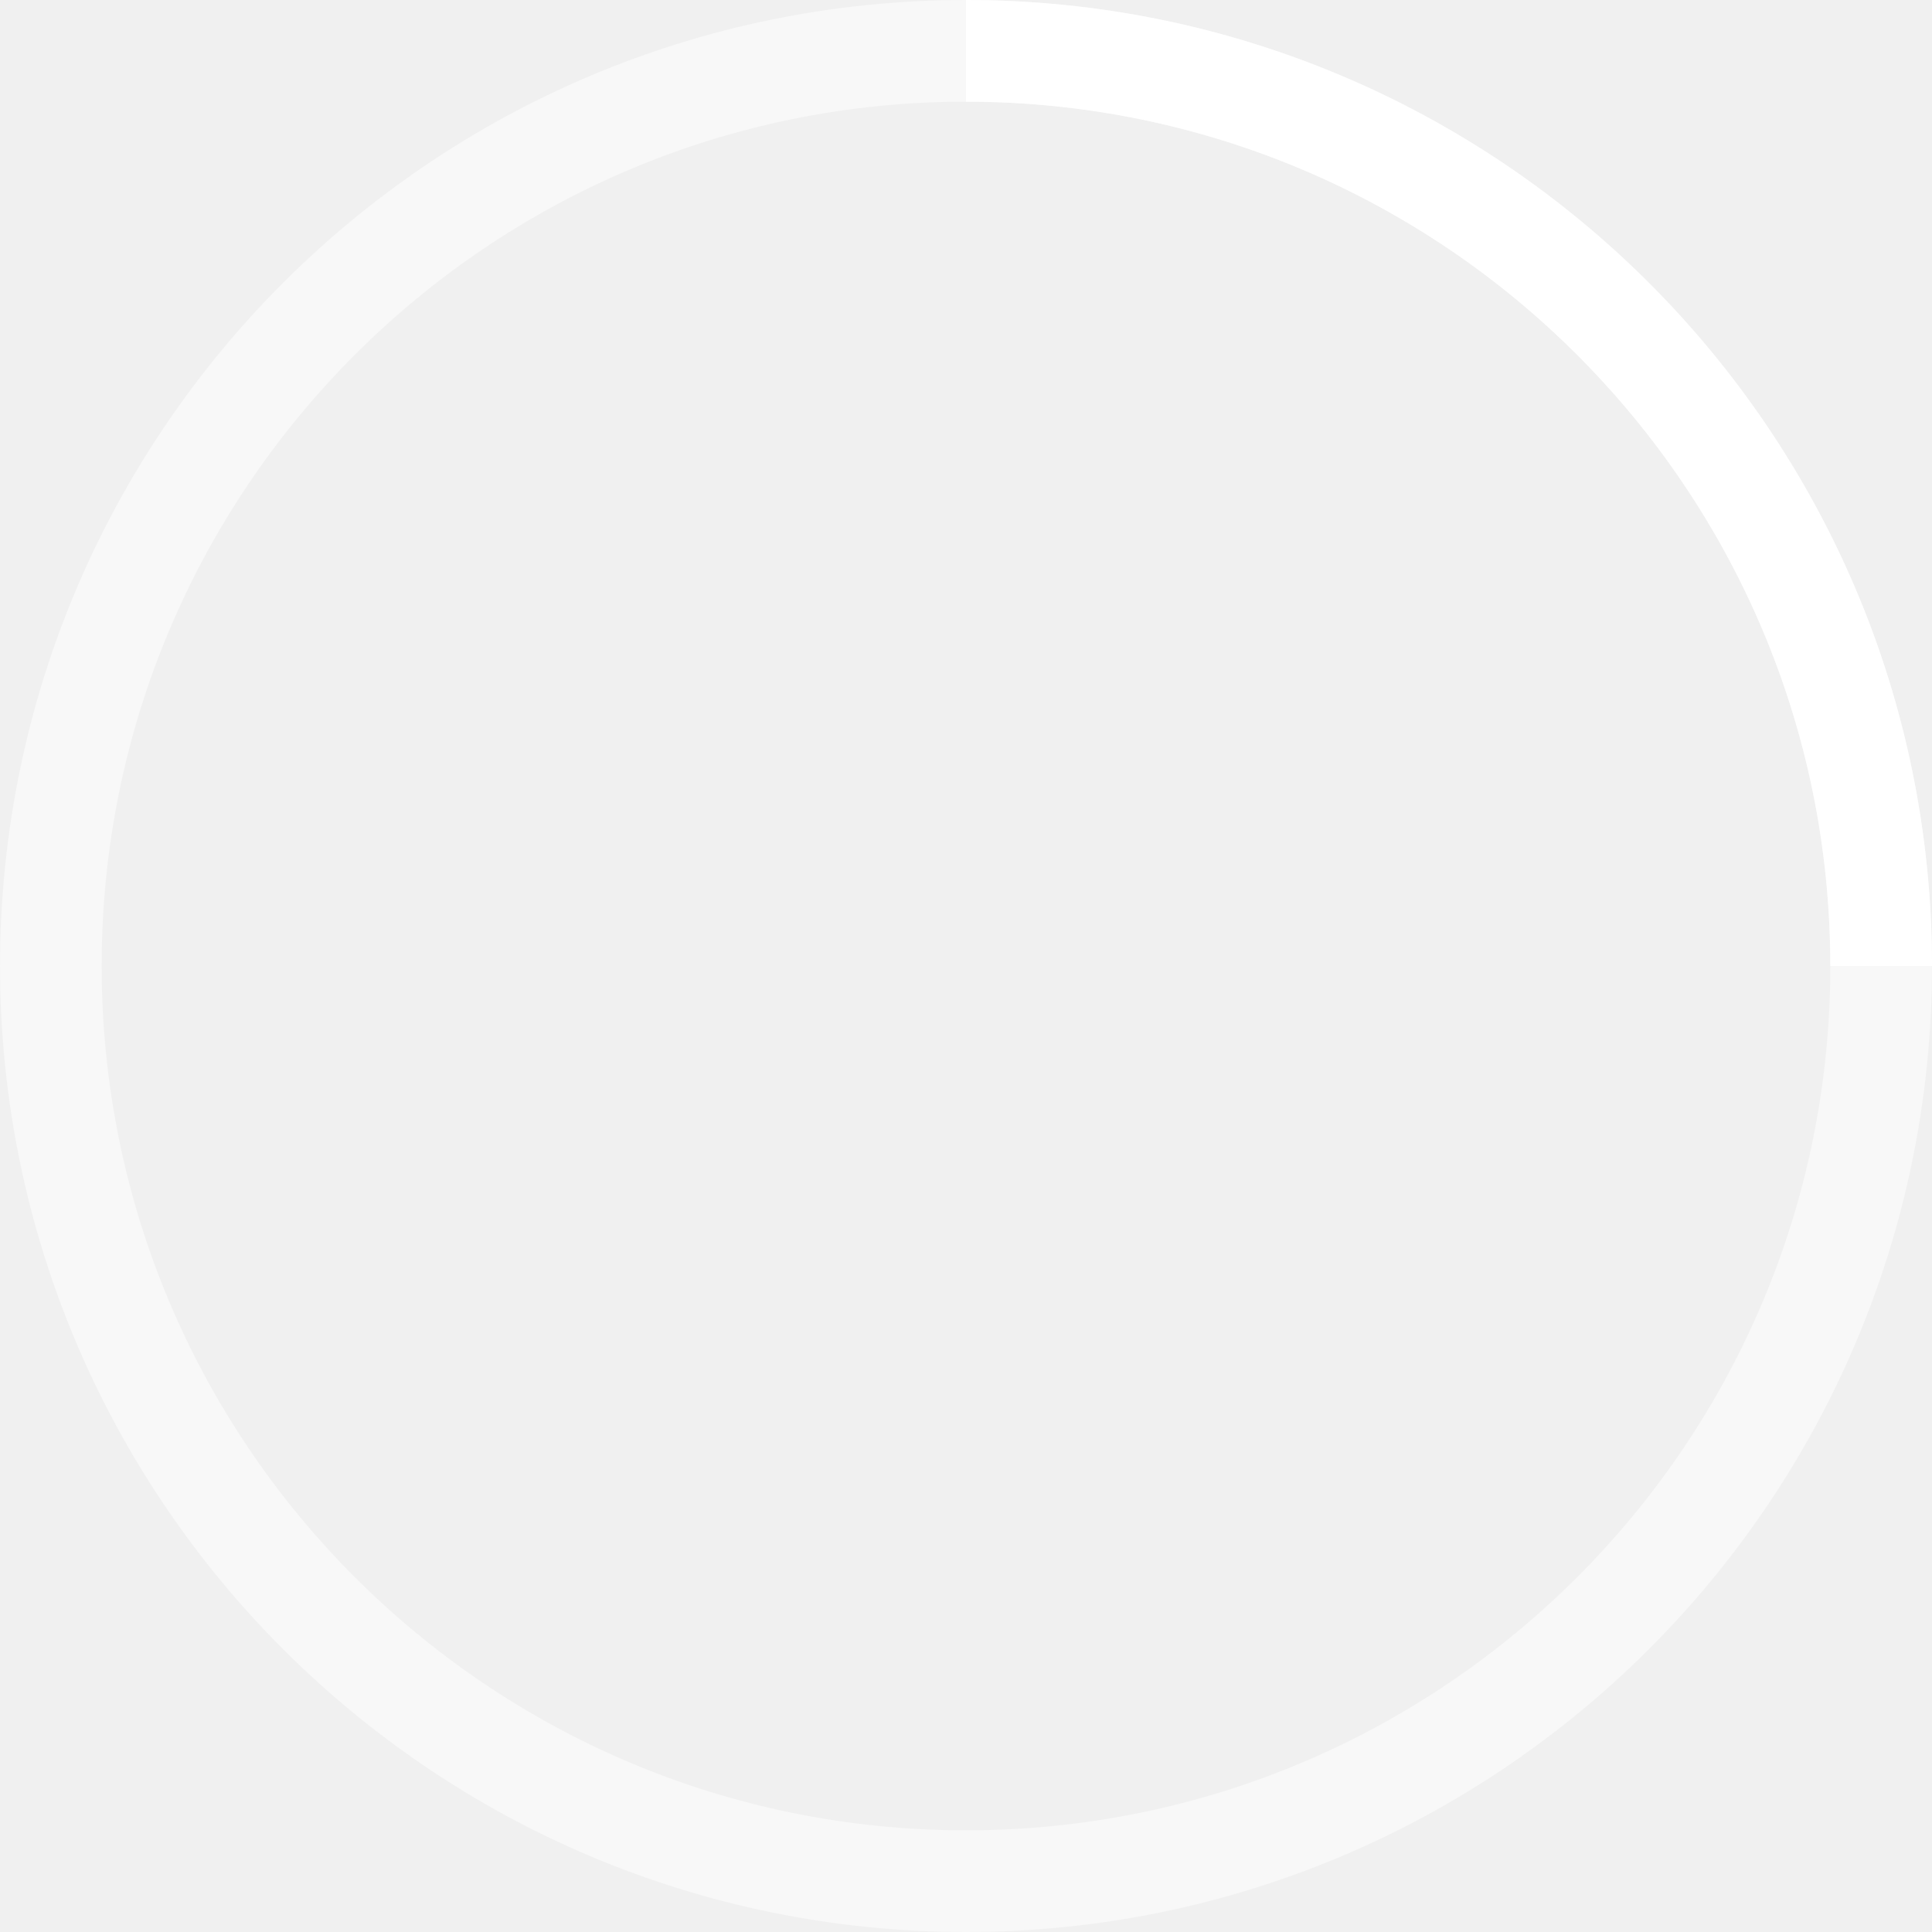
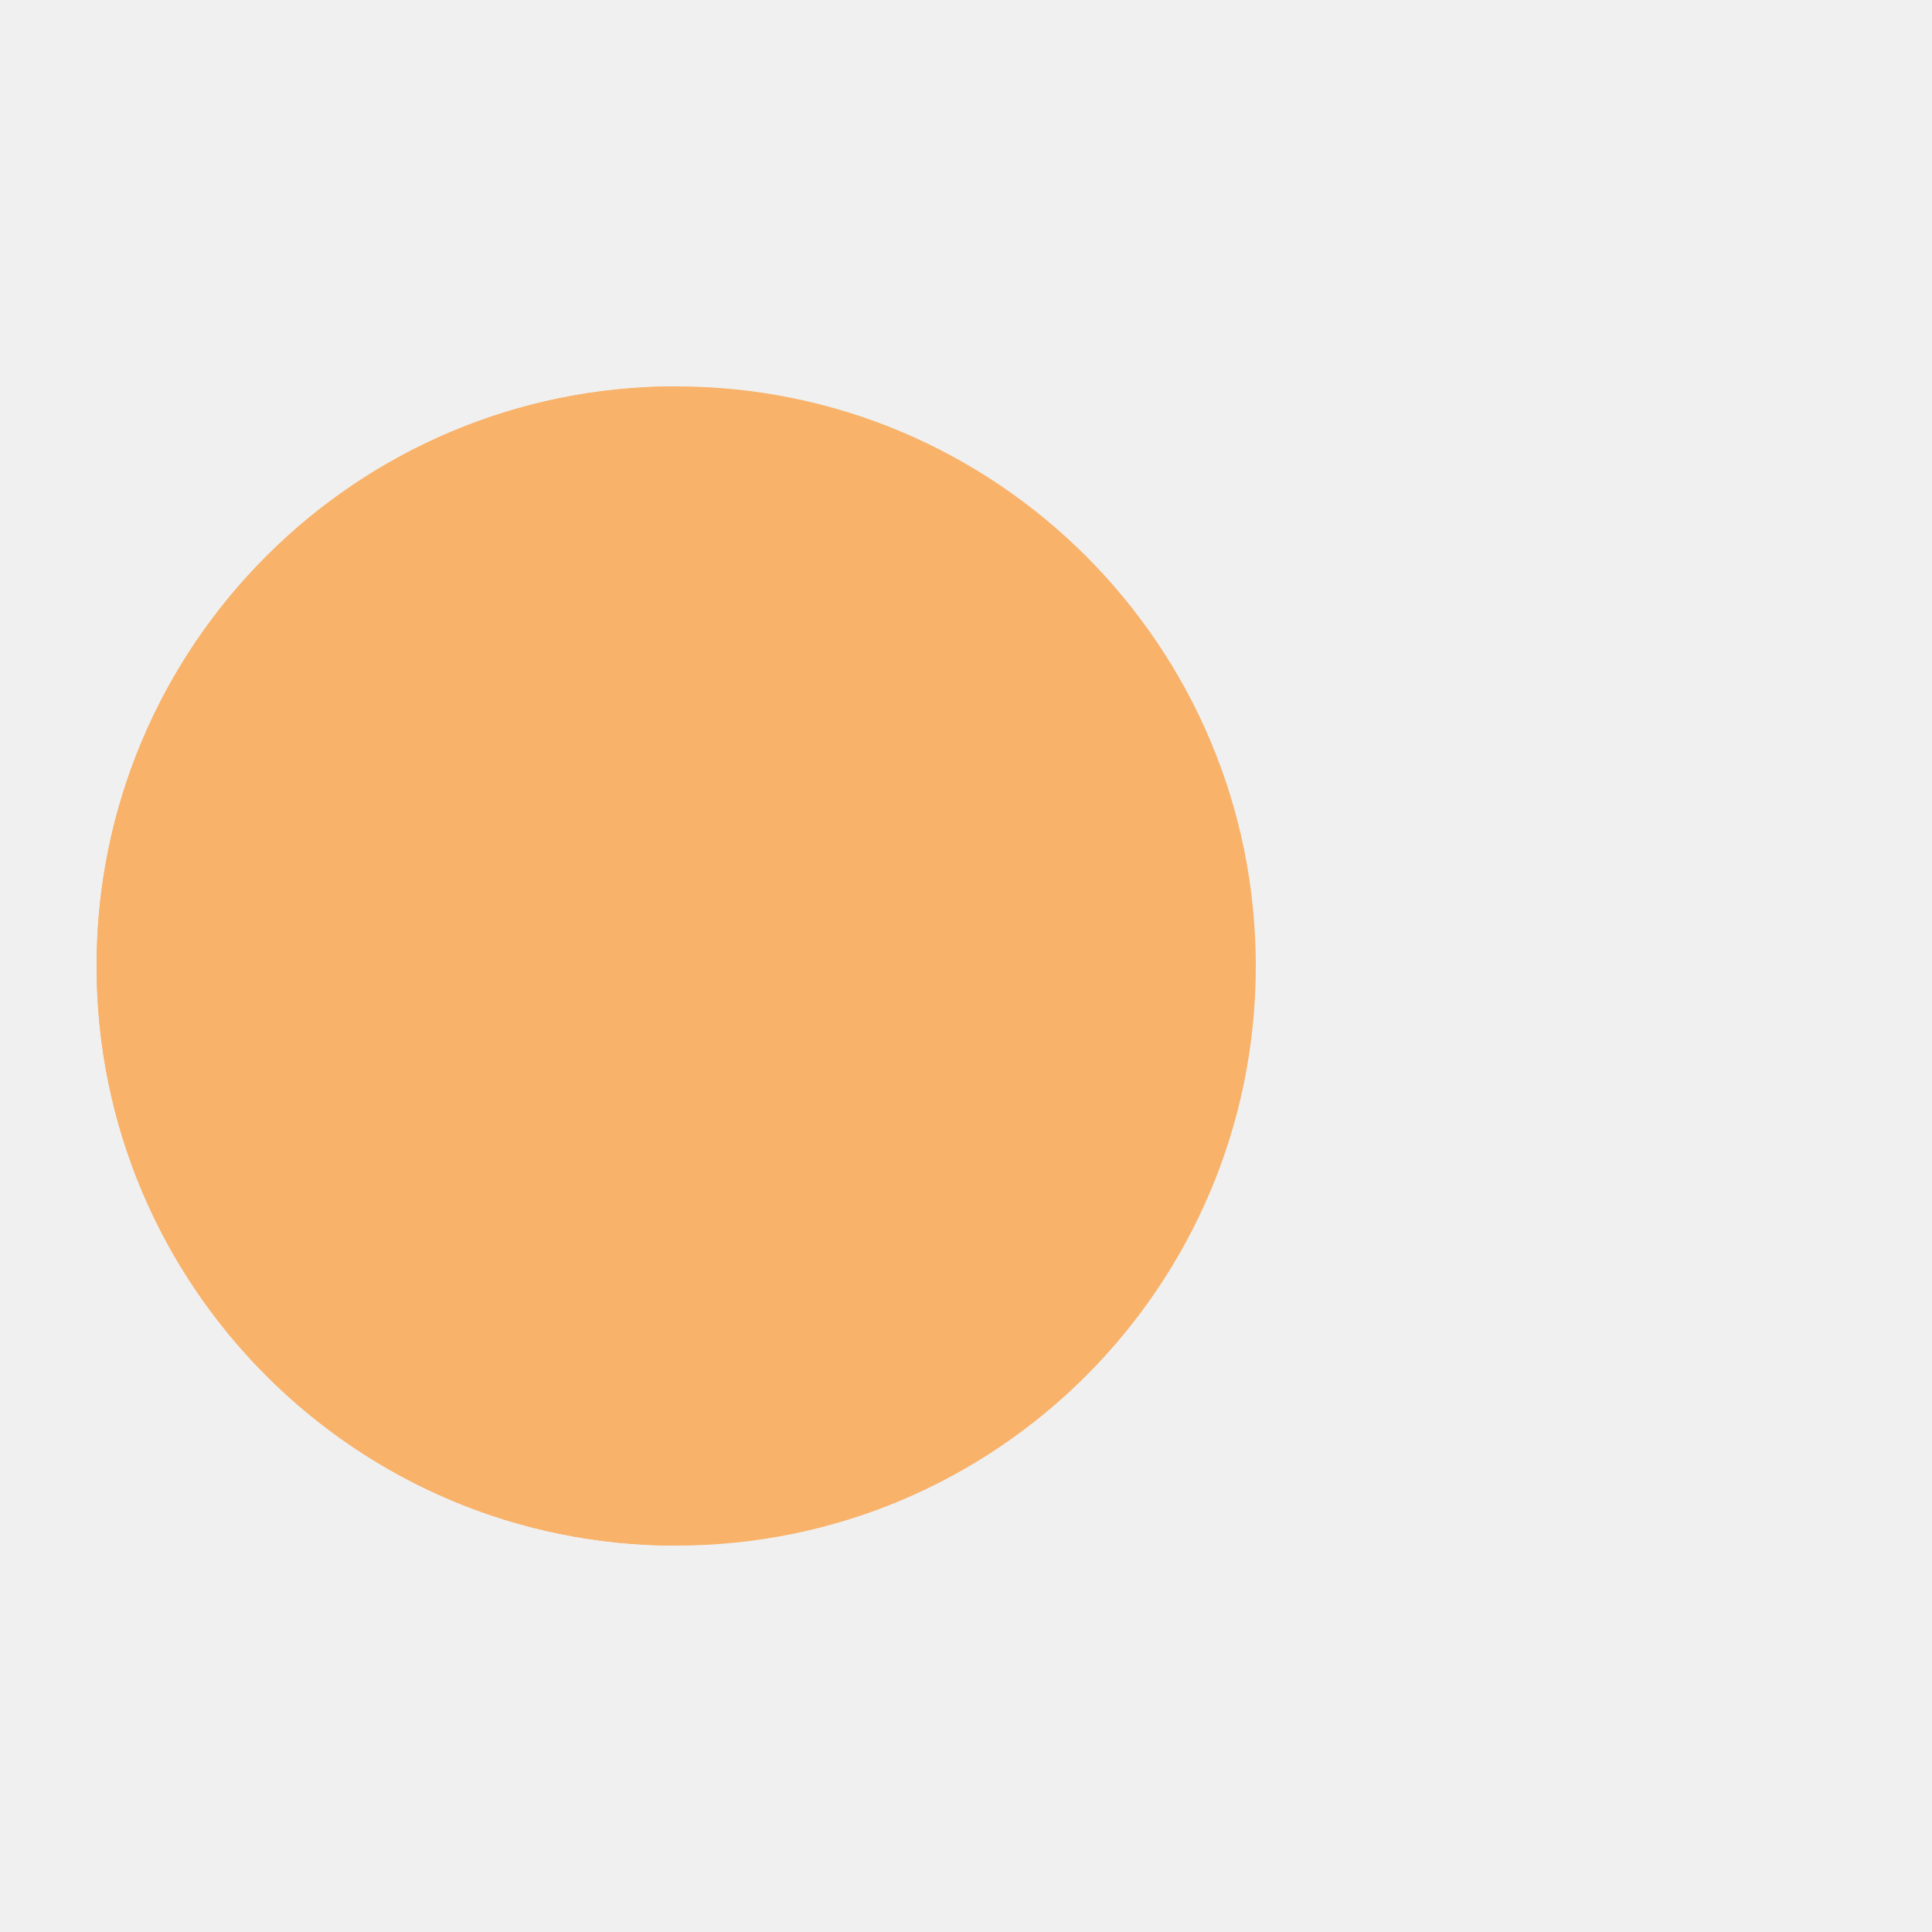
- <svg xmlns="http://www.w3.org/2000/svg" width="38" height="38" viewBox="0 0 38 38" stroke="#fff">
-   <g fill="none" fill-rule="evenodd">
-     <g transform="translate(1 1)" stroke-width="2">
-       <circle stroke-opacity=".5" cx="18" cy="18" r="18" />
-       <path d="M36 18c0-9.94-8.06-18-18-18">
-         <animateTransform attributeName="transform" type="rotate" from="0 18 18" to="360 18 18" dur="1s" repeatCount="indefinite" />
-       </path>
-     </g>
+ <svg xmlns="http://www.w3.org/2000/svg" style="margin: auto; background: none; display: block; shape-rendering: auto;" width="217px" height="217px" viewBox="0 0 100 100" preserveAspectRatio="xMidYMid">
+   <g>
+     <circle cx="60" cy="50" r="4" fill="#e15b64">
+       <animate attributeName="cx" repeatCount="indefinite" dur="1.02s" values="95;35" keyTimes="0;1" begin="-0.657s" />
+       <animate attributeName="fill-opacity" repeatCount="indefinite" dur="1.02s" values="0;1;1" keyTimes="0;0.2;1" begin="-0.657s" />
+     </circle>
+     <circle cx="60" cy="50" r="4" fill="#e15b64">
+       <animate attributeName="cx" repeatCount="indefinite" dur="1.02s" values="95;35" keyTimes="0;1" begin="-0.323s" />
+       <animate attributeName="fill-opacity" repeatCount="indefinite" dur="1.02s" values="0;1;1" keyTimes="0;0.2;1" begin="-0.323s" />
+     </circle>
+     <circle cx="60" cy="50" r="4" fill="#e15b64">
+       <animate attributeName="cx" repeatCount="indefinite" dur="1.02s" values="95;35" keyTimes="0;1" begin="0s" />
+       <animate attributeName="fill-opacity" repeatCount="indefinite" dur="1.02s" values="0;1;1" keyTimes="0;0.2;1" begin="0s" />
+     </circle>
+   </g>
+   <g transform="translate(-15 0)">
+     <path d="M50 50L20 50A30 30 0 0 0 80 50Z" fill="#f8b26a" transform="rotate(90 50 50)" />
+     <path d="M50 50L20 50A30 30 0 0 0 80 50Z" fill="#f8b26a">
+       <animateTransform attributeName="transform" type="rotate" repeatCount="indefinite" dur="1.02s" values="0 50 50;45 50 50;0 50 50" keyTimes="0;0.5;1" />
+     </path>
+     <path d="M50 50L20 50A30 30 0 0 1 80 50Z" fill="#f8b26a">
+       <animateTransform attributeName="transform" type="rotate" repeatCount="indefinite" dur="1.02s" values="0 50 50;-45 50 50;0 50 50" keyTimes="0;0.5;1" />
+     </path>
  </g>
</svg>
